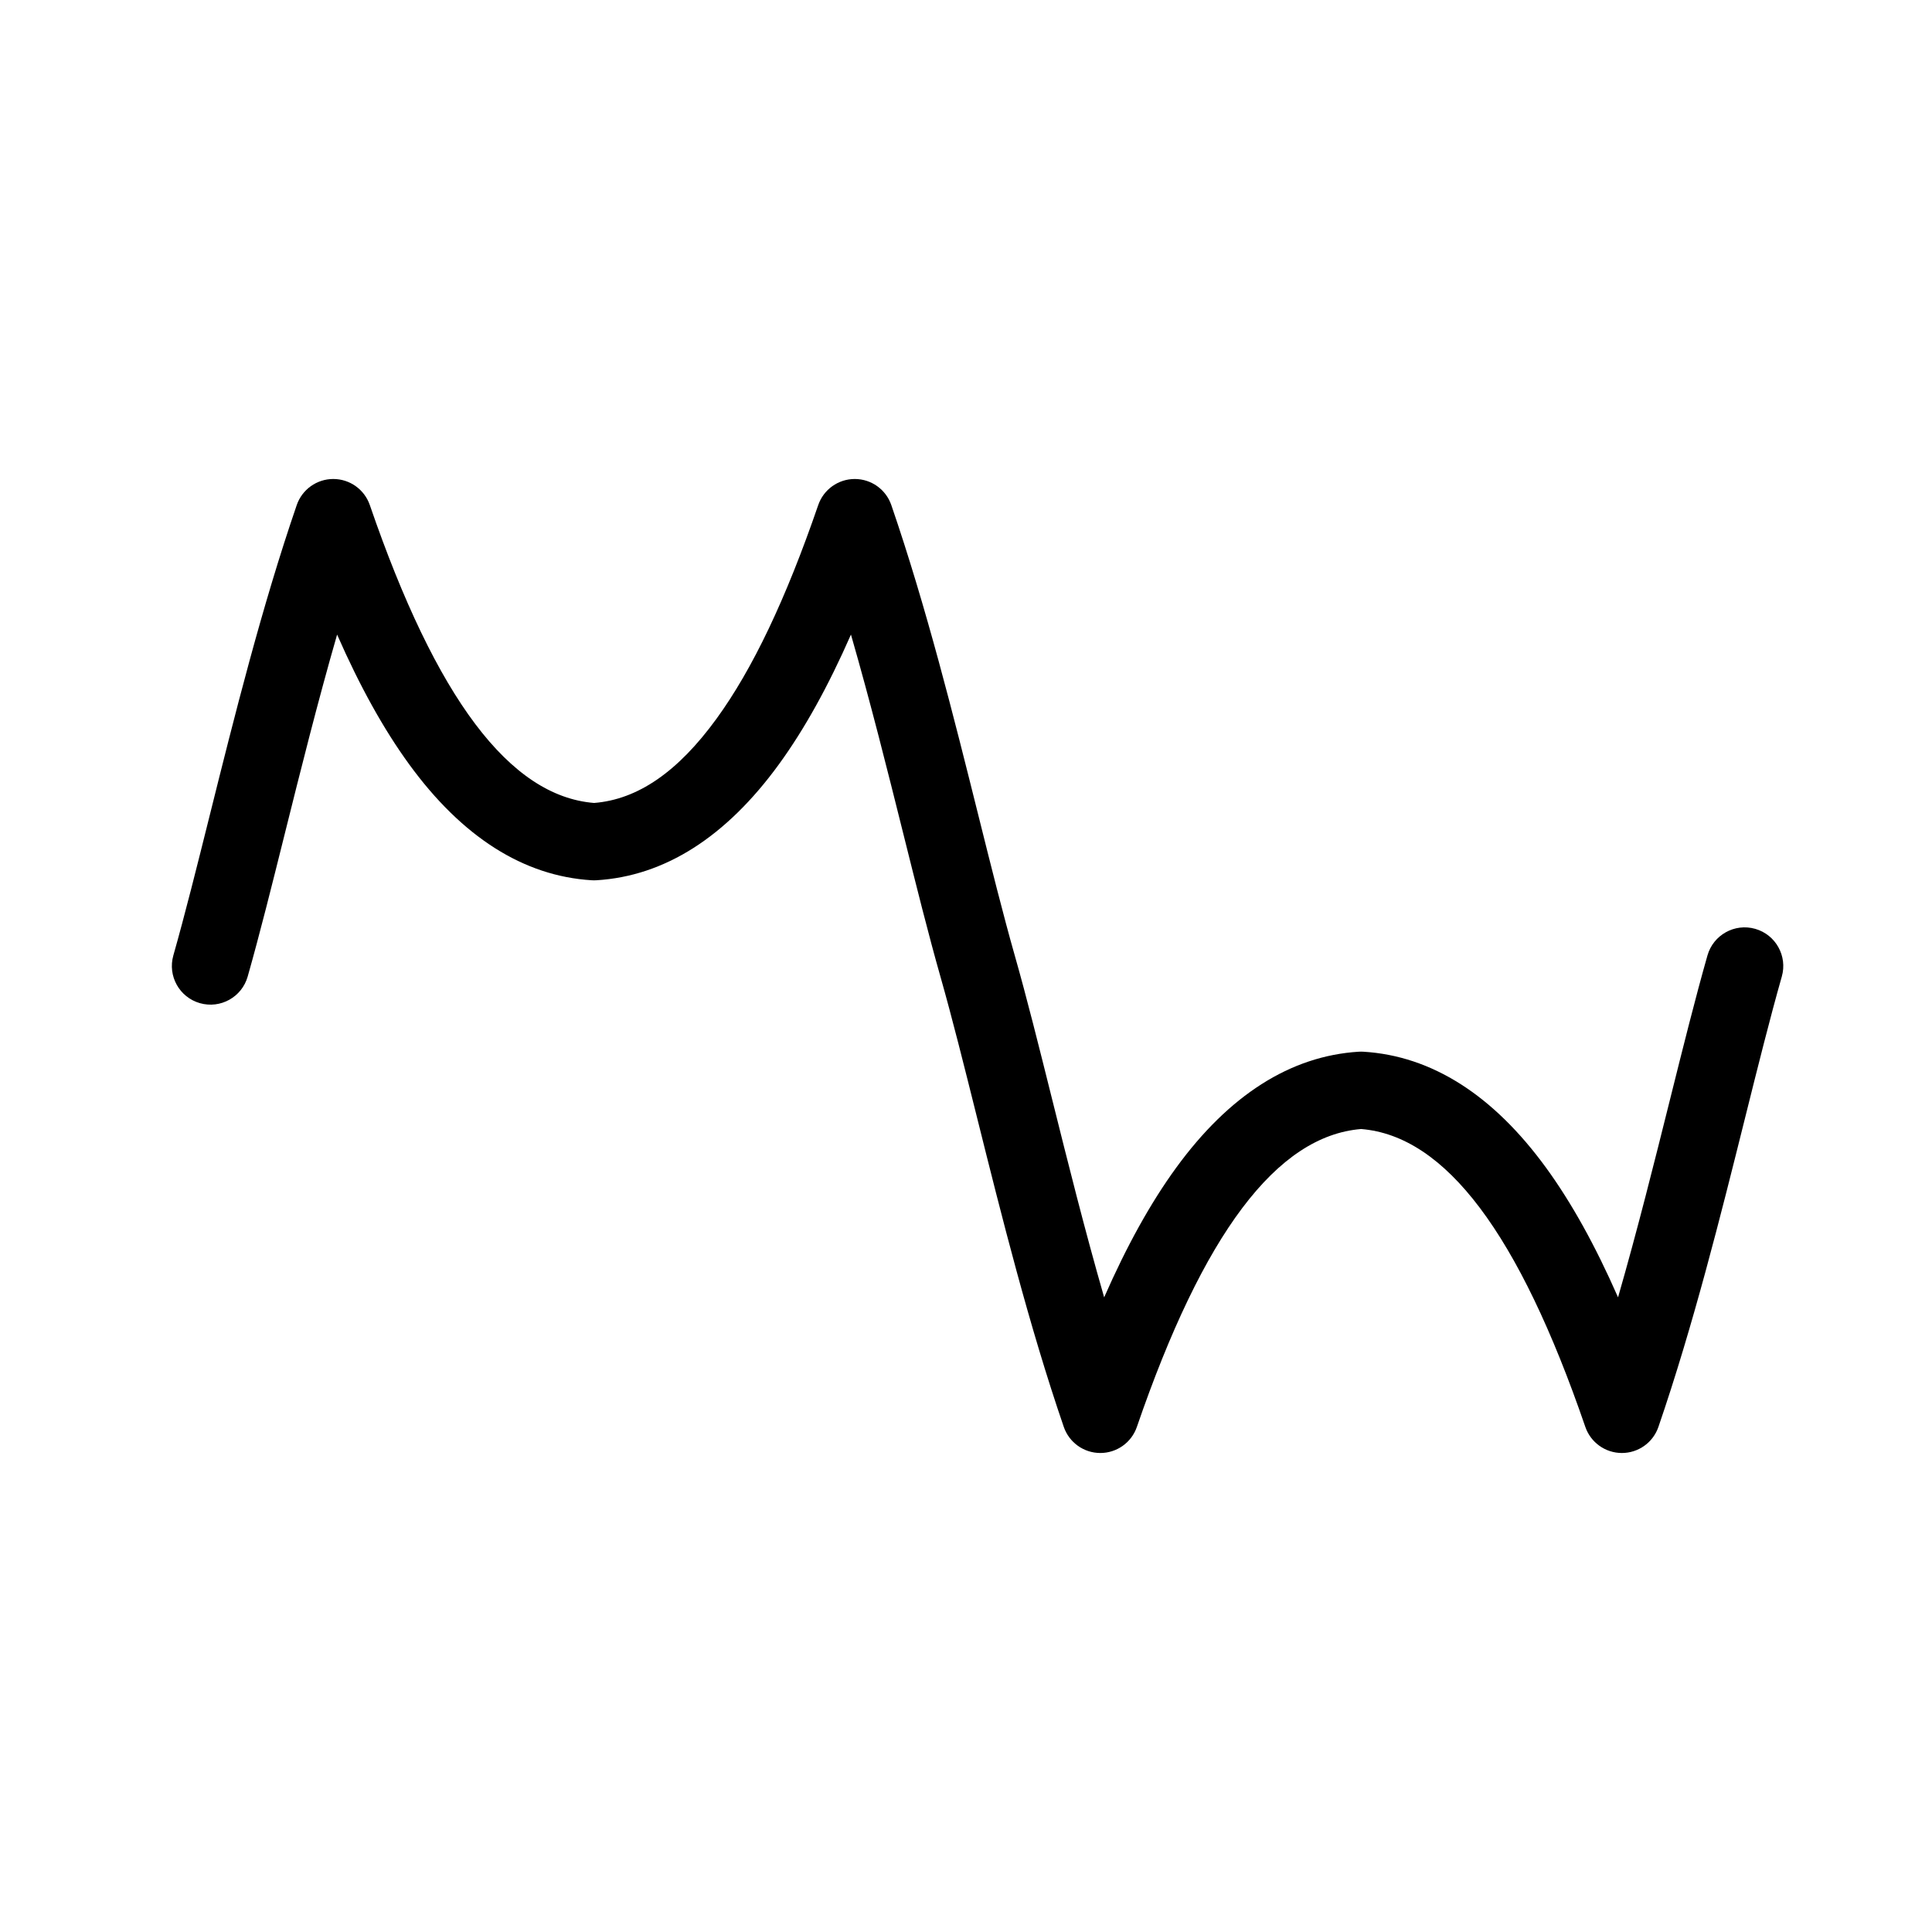
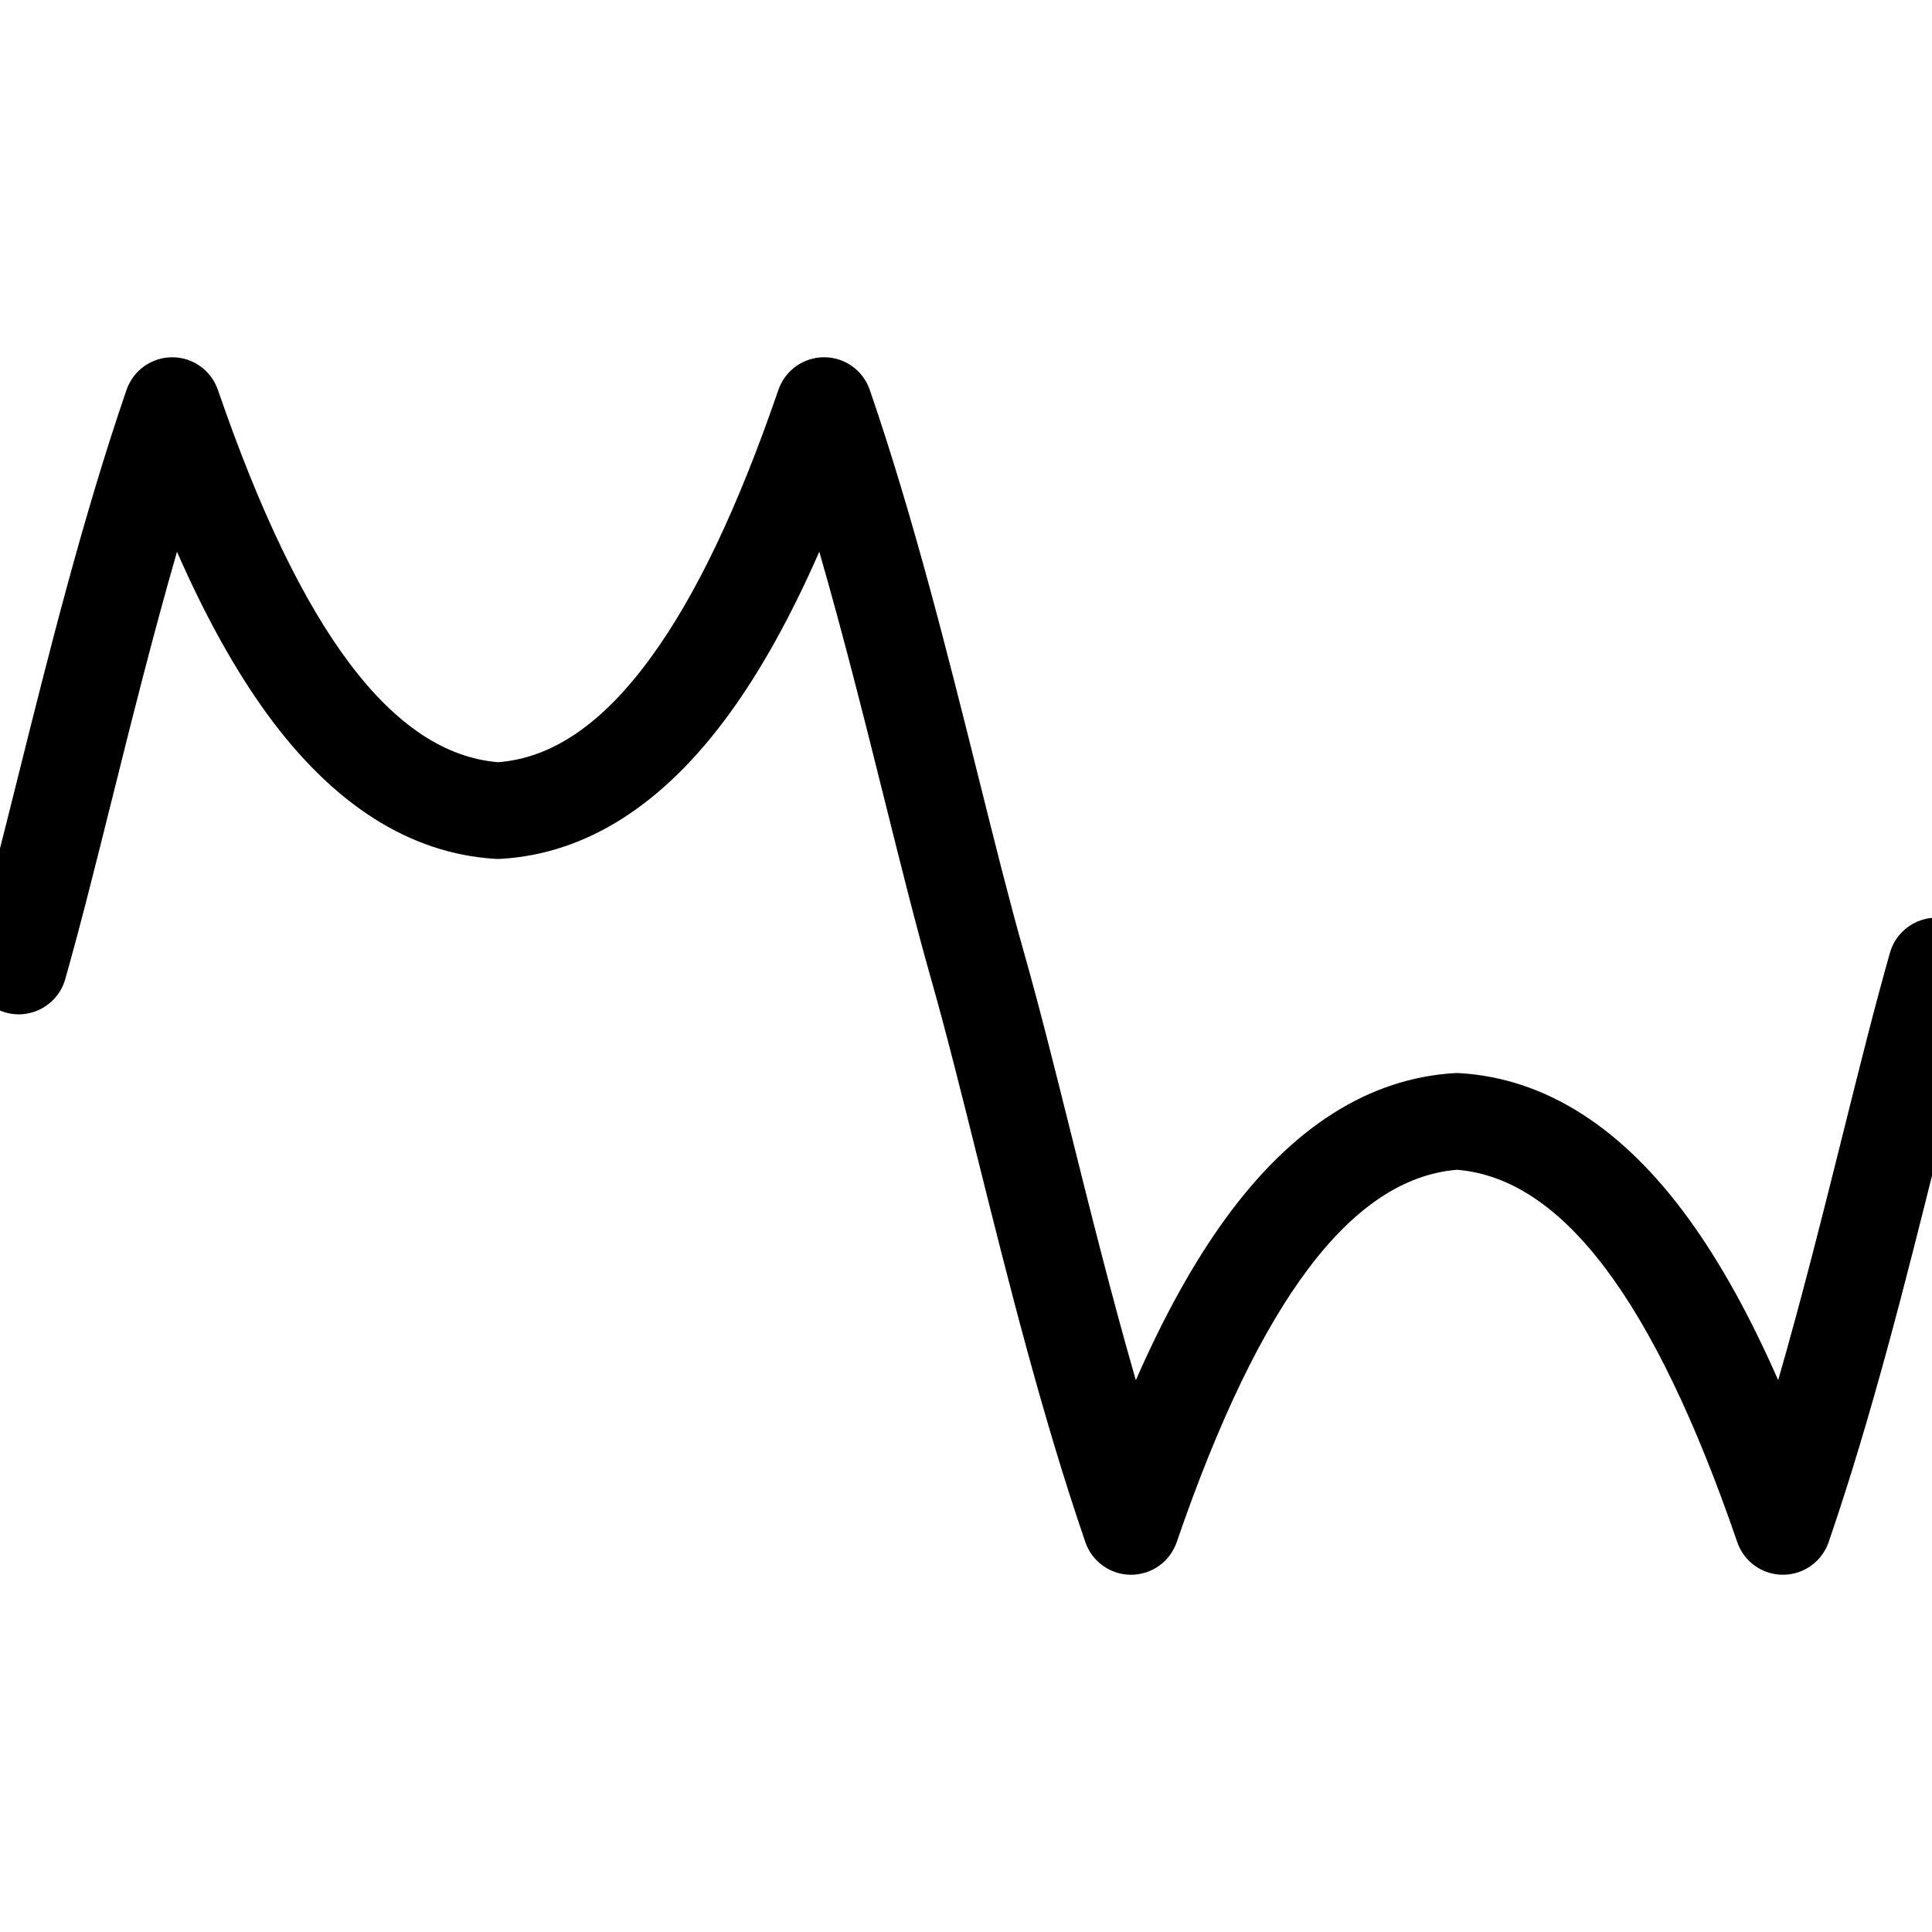
- <svg xmlns="http://www.w3.org/2000/svg" id="a" data-name="layer1" width="1000" height="1000" viewBox="0 0 1000 1000">
-   <path d="M839.479,752.068c-8.542,0-16.141-5.425-18.915-13.503-34.4-100.149-72.375-150.612-116.055-154.189-43.697,3.62-81.675,54.082-116.066,154.19-2.775,8.078-10.374,13.502-18.915,13.502s-16.14-5.424-18.915-13.502c-18.034-52.495-32.282-109.583-44.854-159.951-6.639-26.6-12.911-51.729-18.959-72.993-.016-.053-.031-.106-.046-.16-6.174-21.728-12.485-47.008-19.167-73.772-8.157-32.677-17.031-68.219-27.136-103.238-11.802,26.877-24.131,49.064-37.247,67.101-27.454,37.752-59.262,57.963-94.541,60.07-.806.048-1.613.047-2.419-.002-35.292-2.169-67.101-22.4-94.543-60.131-13.107-18.022-25.427-40.185-37.216-67.026-10.073,34.933-18.922,70.386-27.058,102.986-6.701,26.852-13.031,52.215-19.23,74.02-3.02,10.624-14.085,16.789-24.707,13.769-10.624-3.021-16.788-14.083-13.768-24.707,6.021-21.18,12.274-46.238,18.896-72.767,12.599-50.482,26.879-107.7,44.973-160.342,2.776-8.076,10.374-13.499,18.914-13.499s16.138,5.422,18.914,13.499c34.433,100.171,72.413,150.632,116.069,154.188,22.616-1.799,43.357-16.069,63.365-43.582,18.675-25.681,35.9-61.861,52.661-110.607,2.776-8.075,10.374-13.497,18.913-13.497s16.137,5.422,18.913,13.497c18.13,52.731,32.435,110.028,45.056,160.581,6.586,26.382,12.807,51.302,18.792,72.379.014.048.028.097.042.145,6.24,21.925,12.602,47.416,19.338,74.404,8.104,32.472,16.918,67.783,26.943,102.572,11.776-26.817,24.084-48.959,37.184-66.969,27.433-37.719,59.246-57.962,94.558-60.168.822-.051,1.649-.052,2.476-.001,35.316,2.173,67.137,22.407,94.577,60.139,13.101,18.014,25.41,40.165,37.19,66.994,10.019-34.77,18.826-70.051,26.926-102.501,6.745-27.02,13.115-52.541,19.361-74.472,3.025-10.623,14.086-16.782,24.714-13.757,10.623,3.026,16.782,14.09,13.757,24.714-6.066,21.299-12.359,46.51-19.022,73.202-12.566,50.343-26.811,107.403-44.838,159.885-2.774,8.078-10.374,13.502-18.915,13.502Z" fill="#000" stroke-width="0" />
+ <svg xmlns="http://www.w3.org/2000/svg" id="a" data-name="layer1" viewBox="0 0 1000 1000">
+   <path d="M922.85,815.09c-10.68,0-20.18-6.78-23.64-16.88-43-125.19-90.47-188.26-145.07-192.74-54.62,4.52-102.09,67.6-145.08,192.74-3.47,10.1-12.97,16.88-23.64,16.88s-20.17-6.78-23.64-16.88c-22.54-65.62-40.35-136.98-56.07-199.94-8.3-33.25-16.14-64.66-23.7-91.24-.02-.07-.04-.13-.06-.2-7.72-27.16-15.61-58.76-23.96-92.21-10.2-40.85-21.29-85.27-33.92-129.05-14.75,33.6-30.16,61.33-46.56,83.88-34.32,47.19-74.08,72.45-118.18,75.09-1.01.06-2.02.06-3.02,0-44.11-2.71-83.88-28-118.18-75.16-16.38-22.53-31.78-50.23-46.52-83.78-12.59,43.67-23.65,87.98-33.82,128.73-8.38,33.57-16.29,65.27-24.04,92.52-3.77,13.28-17.61,20.99-30.88,17.21-13.28-3.78-20.99-17.6-17.21-30.88,7.53-26.48,15.34-57.8,23.62-90.96,15.75-63.1,33.6-134.63,56.22-200.43,3.47-10.1,12.97-16.87,23.64-16.87s20.17,6.78,23.64,16.87c43.04,125.21,90.52,188.29,145.09,192.73,28.27-2.25,54.2-20.09,79.21-54.48,23.34-32.1,44.88-77.33,65.83-138.26,3.47-10.09,12.97-16.87,23.64-16.87s20.17,6.78,23.64,16.87c22.66,65.91,40.54,137.54,56.32,200.73,8.23,32.98,16.01,64.13,23.49,90.47.02.06.04.12.05.18,7.8,27.41,15.75,59.27,24.17,93,10.13,40.59,21.15,84.73,33.68,128.22,14.72-33.52,30.1-61.2,46.48-83.71,34.29-47.15,74.06-72.45,118.2-75.21,1.03-.06,2.06-.06,3.09,0,44.15,2.72,83.92,28.01,118.22,75.17,16.38,22.52,31.76,50.21,46.49,83.74,12.52-43.46,23.53-87.56,33.66-128.13,8.43-33.77,16.39-65.68,24.2-93.09,3.78-13.28,17.61-20.98,30.89-17.2,13.28,3.78,20.98,17.61,17.2,30.89-7.58,26.62-15.45,58.14-23.78,91.5-15.71,62.93-33.51,134.25-56.05,199.86-3.47,10.1-12.97,16.88-23.64,16.88Z" />
</svg>
